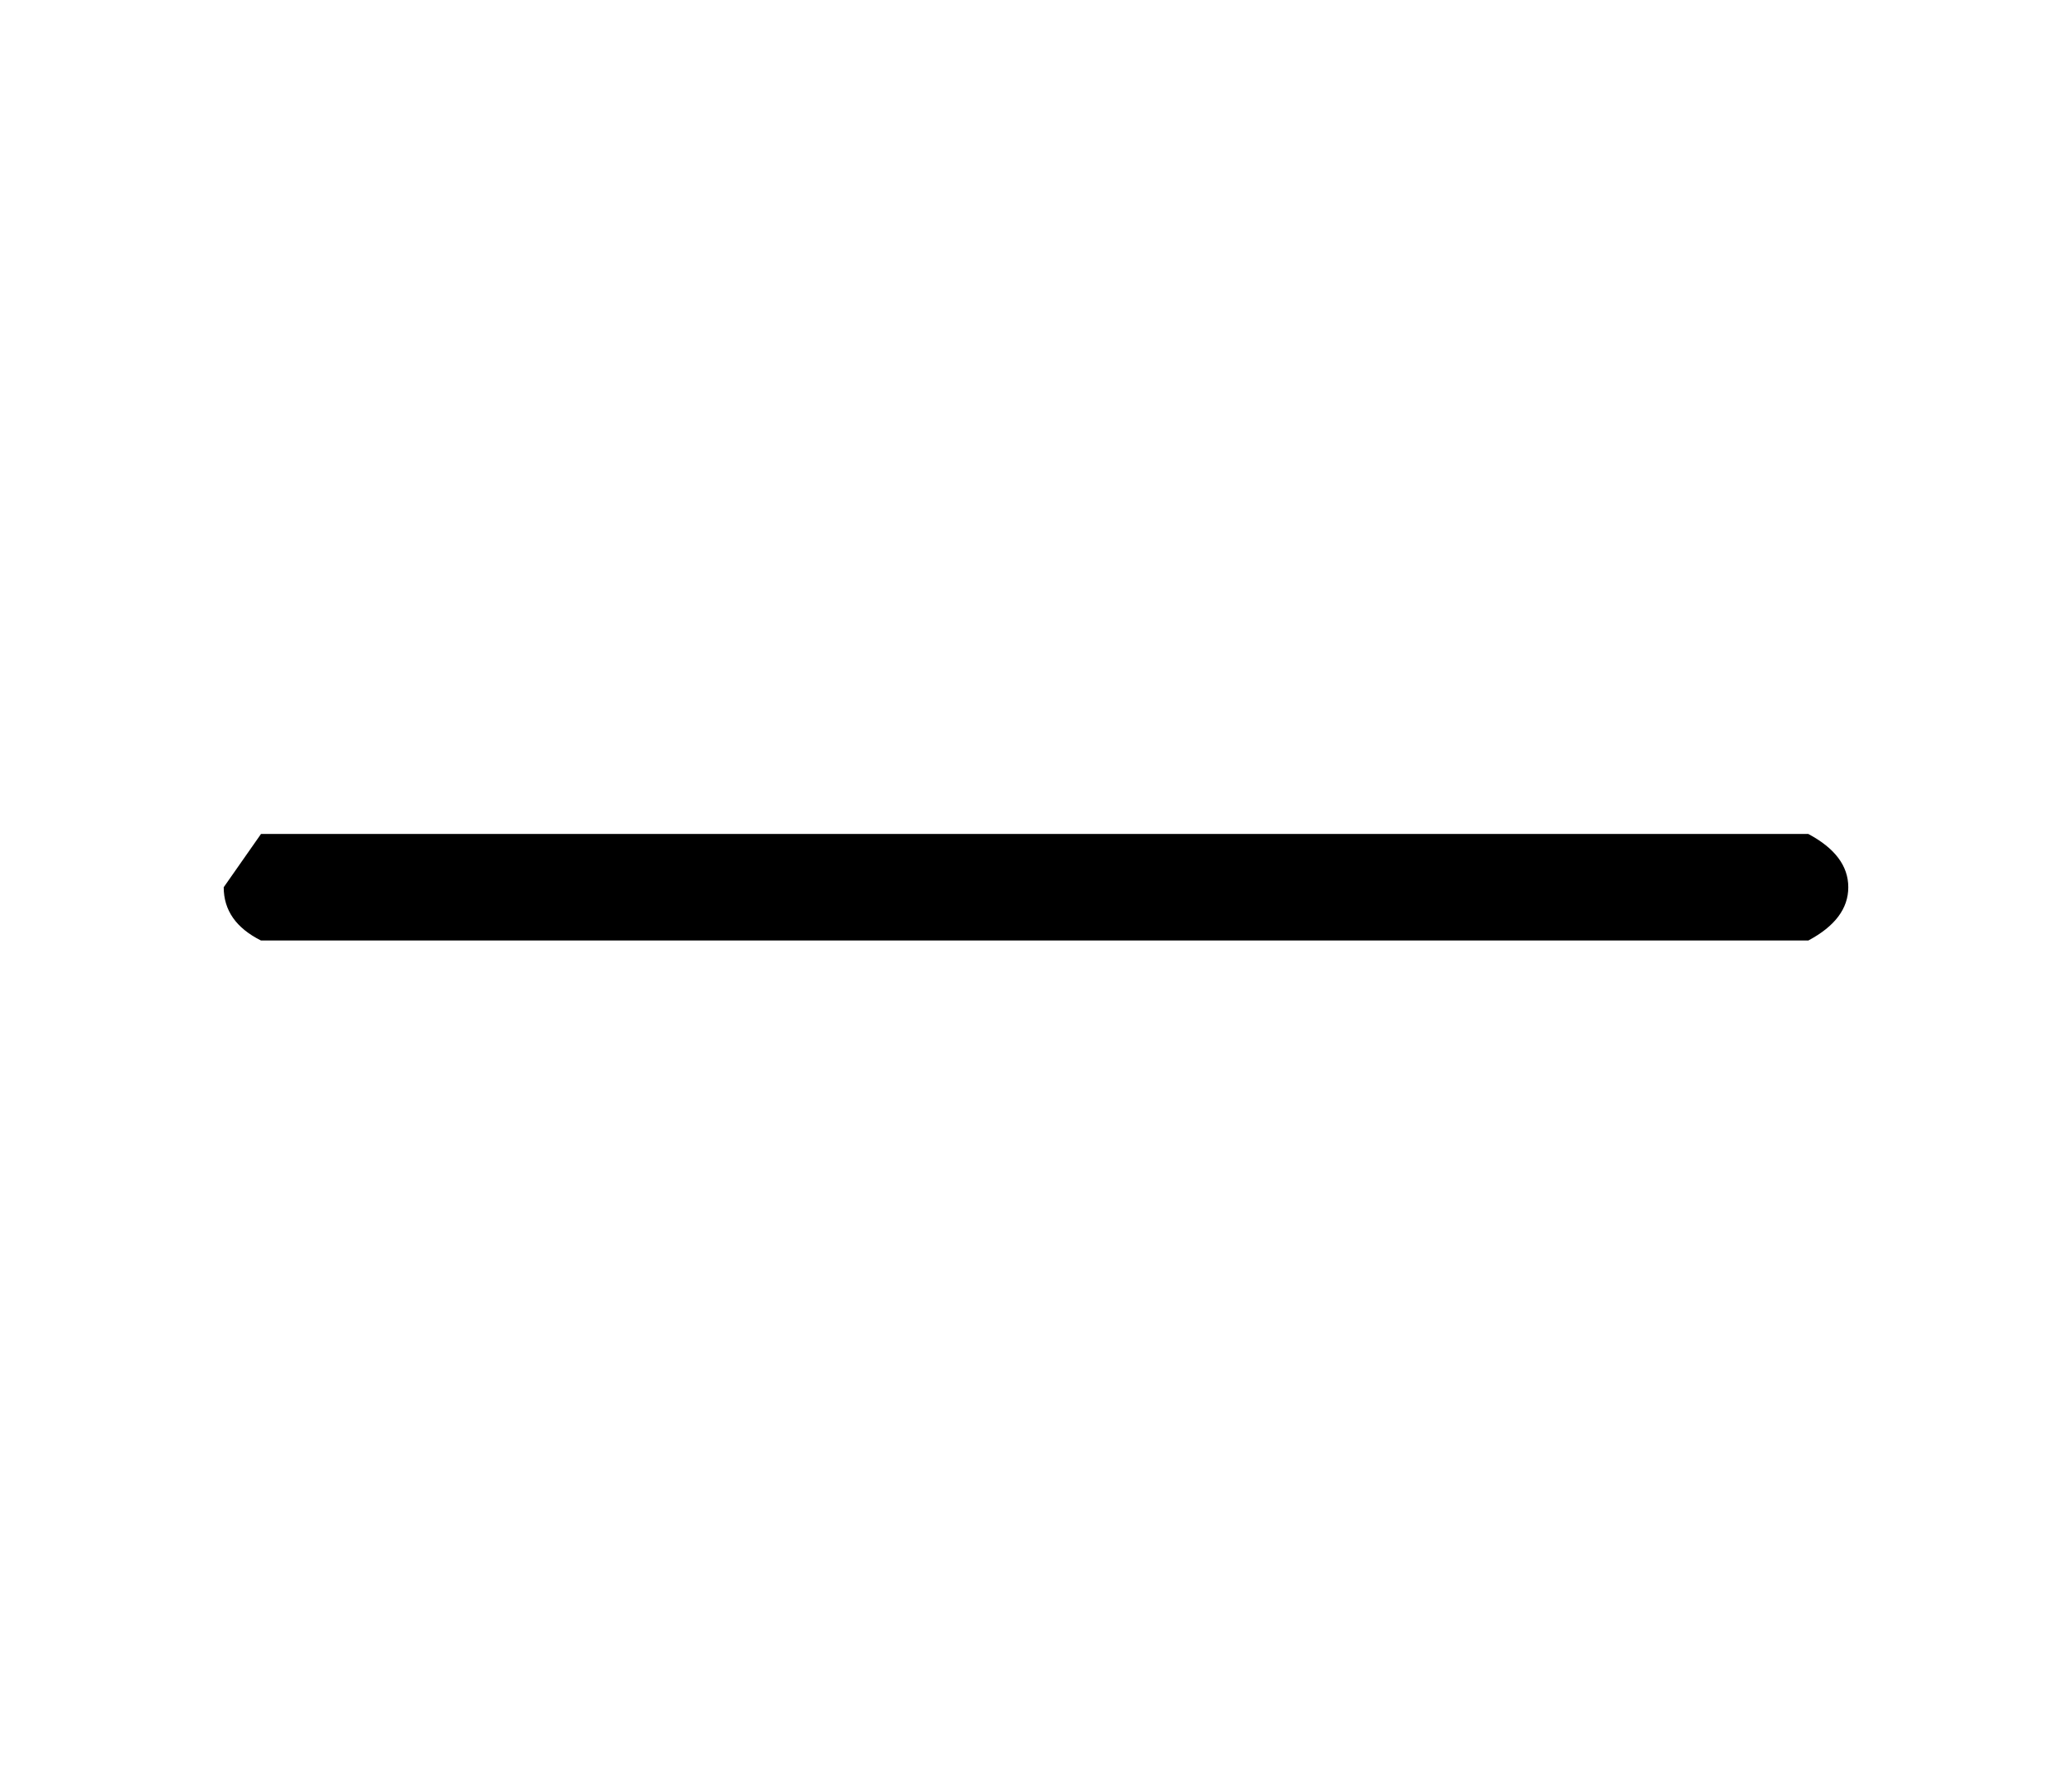
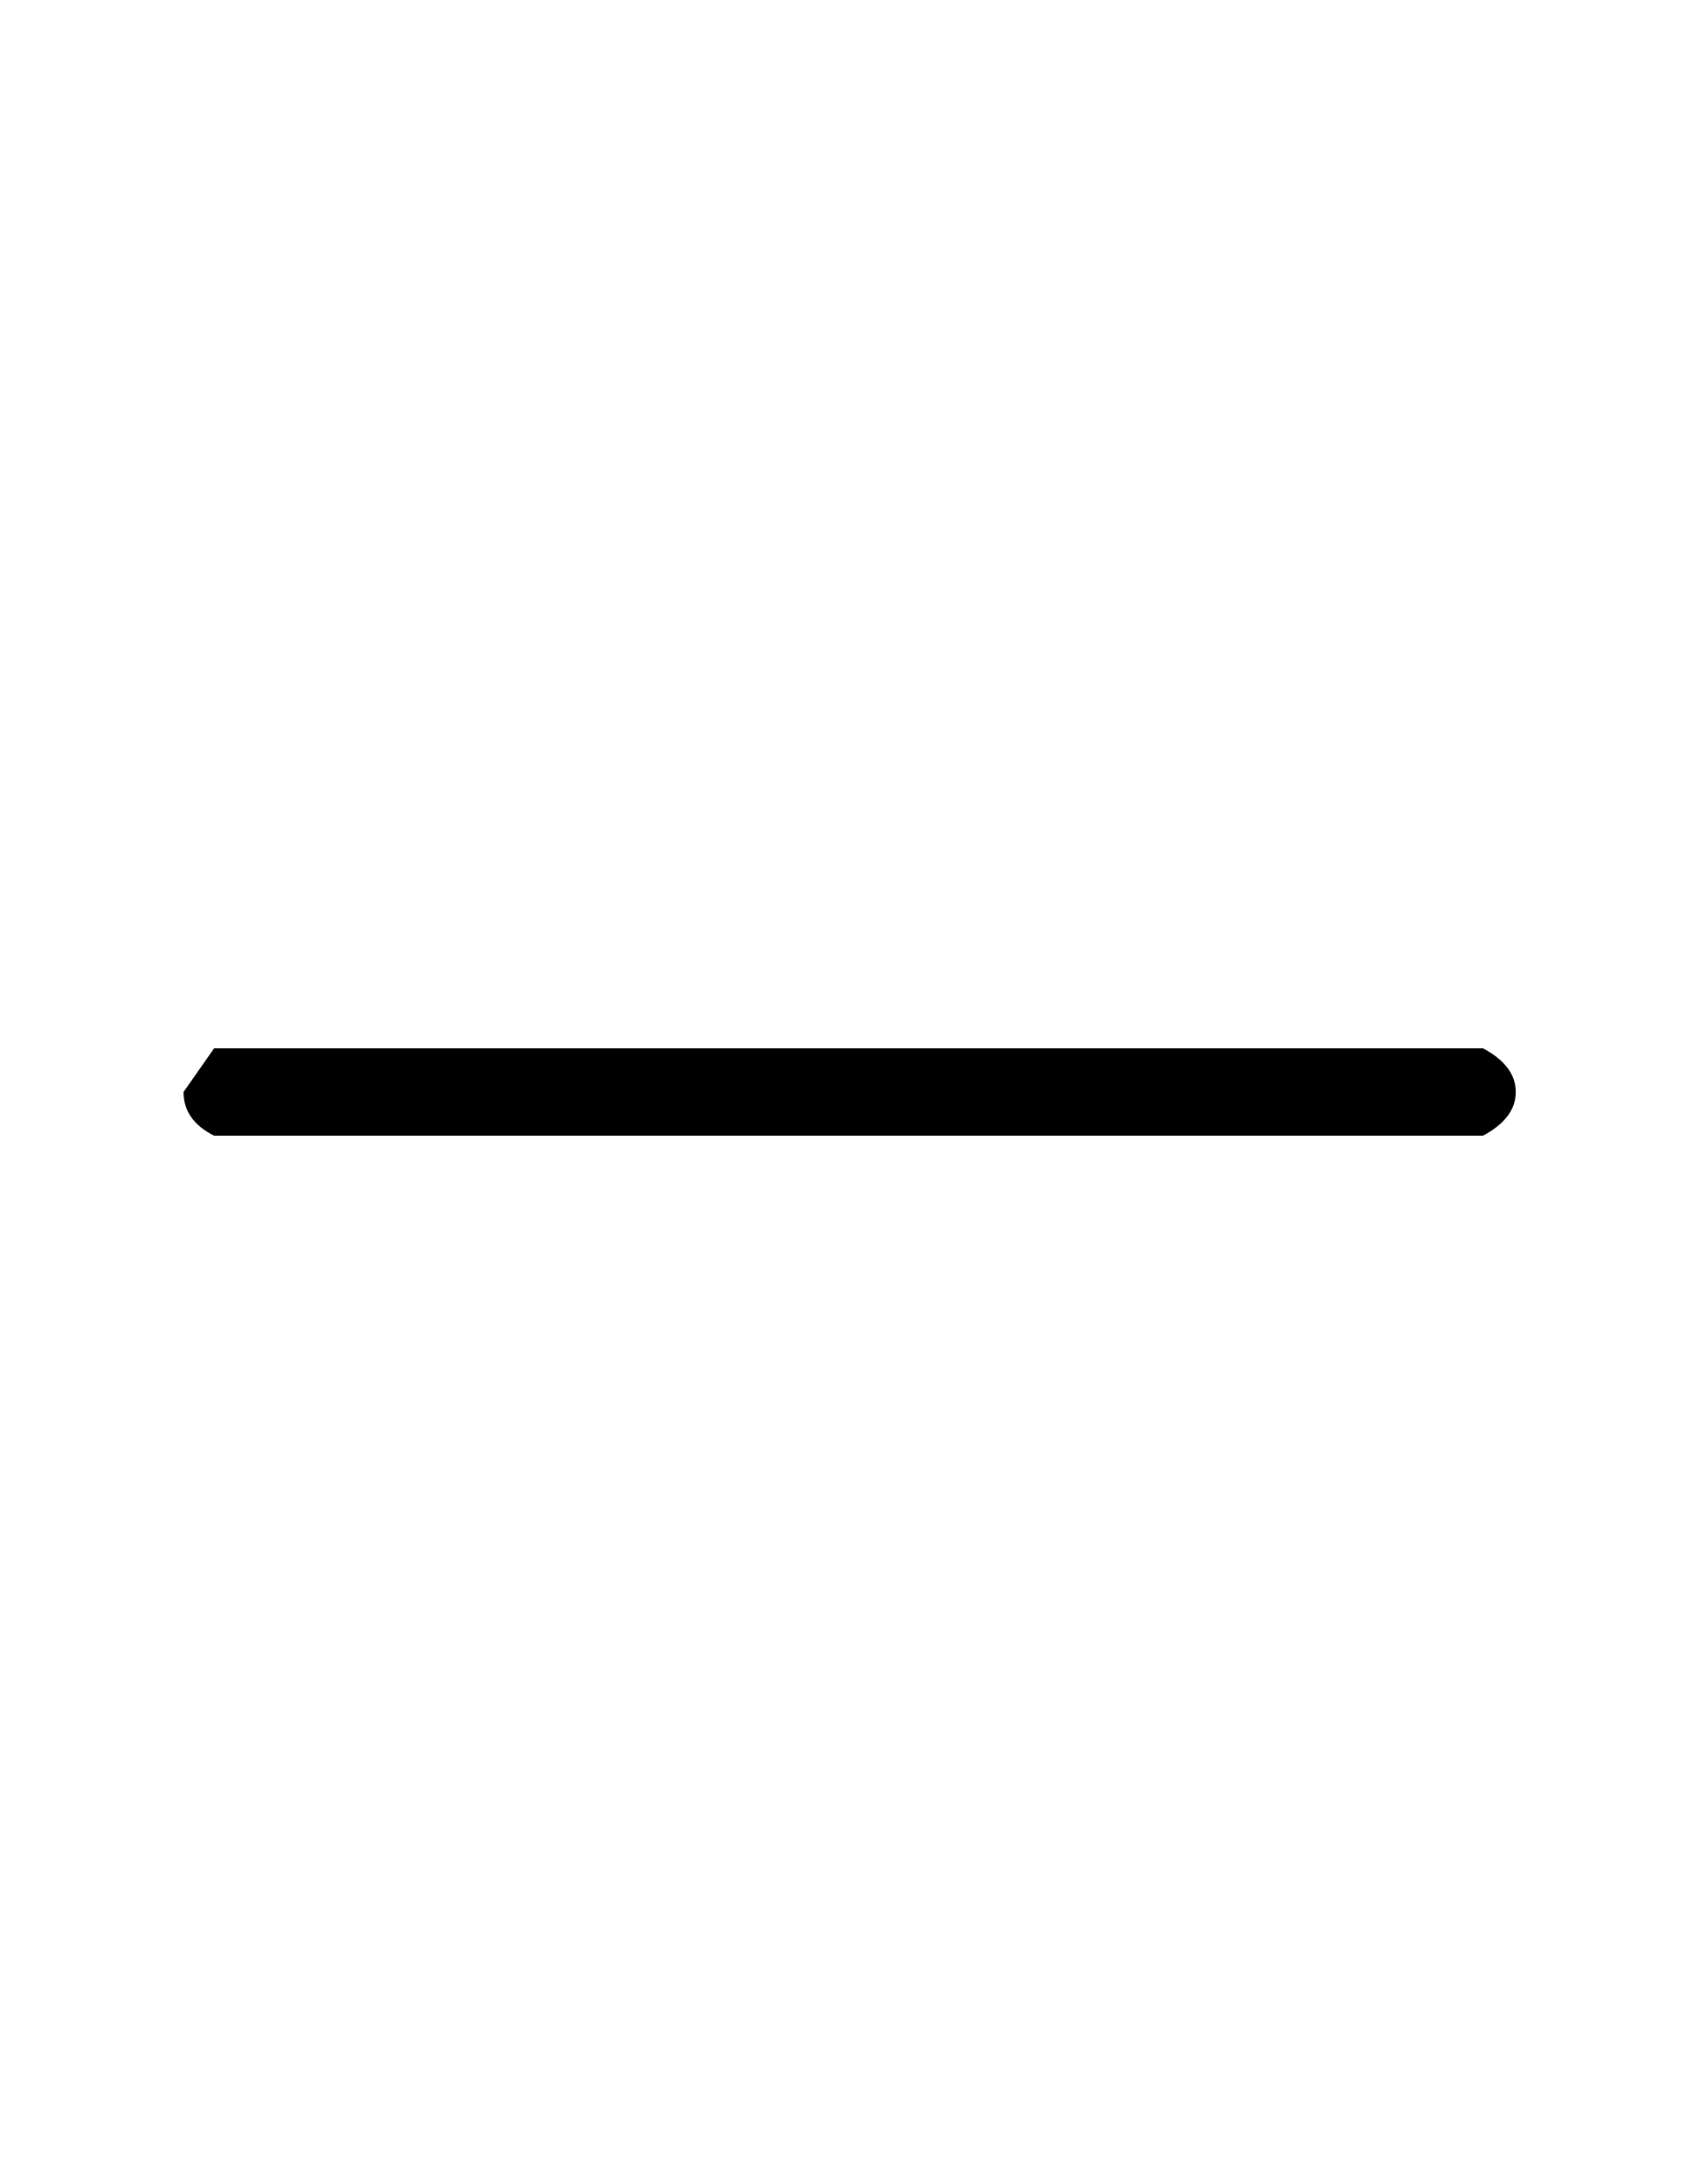
- <svg xmlns="http://www.w3.org/2000/svg" xmlns:xlink="http://www.w3.org/1999/xlink" style="vertical-align:-.186ex" width="1.76ex" height="1.505ex" viewBox="0 -583 778 665">
+ <svg xmlns="http://www.w3.org/2000/svg" xmlns:xlink="http://www.w3.org/1999/xlink" style="vertical-align:-.566ex" width="1.76ex" height="2.262ex" viewBox="0 -750 778 1000">
  <defs>
    <path id="a" d="M84 237v13l14 20h581q15-8 15-20t-15-20H98q-14 7-14 20Z" />
  </defs>
  <g stroke="currentColor" fill="currentColor" stroke-width="0">
    <use data-c="2212" xlink:href="#a" transform="scale(1 -1)" />
  </g>
</svg>
